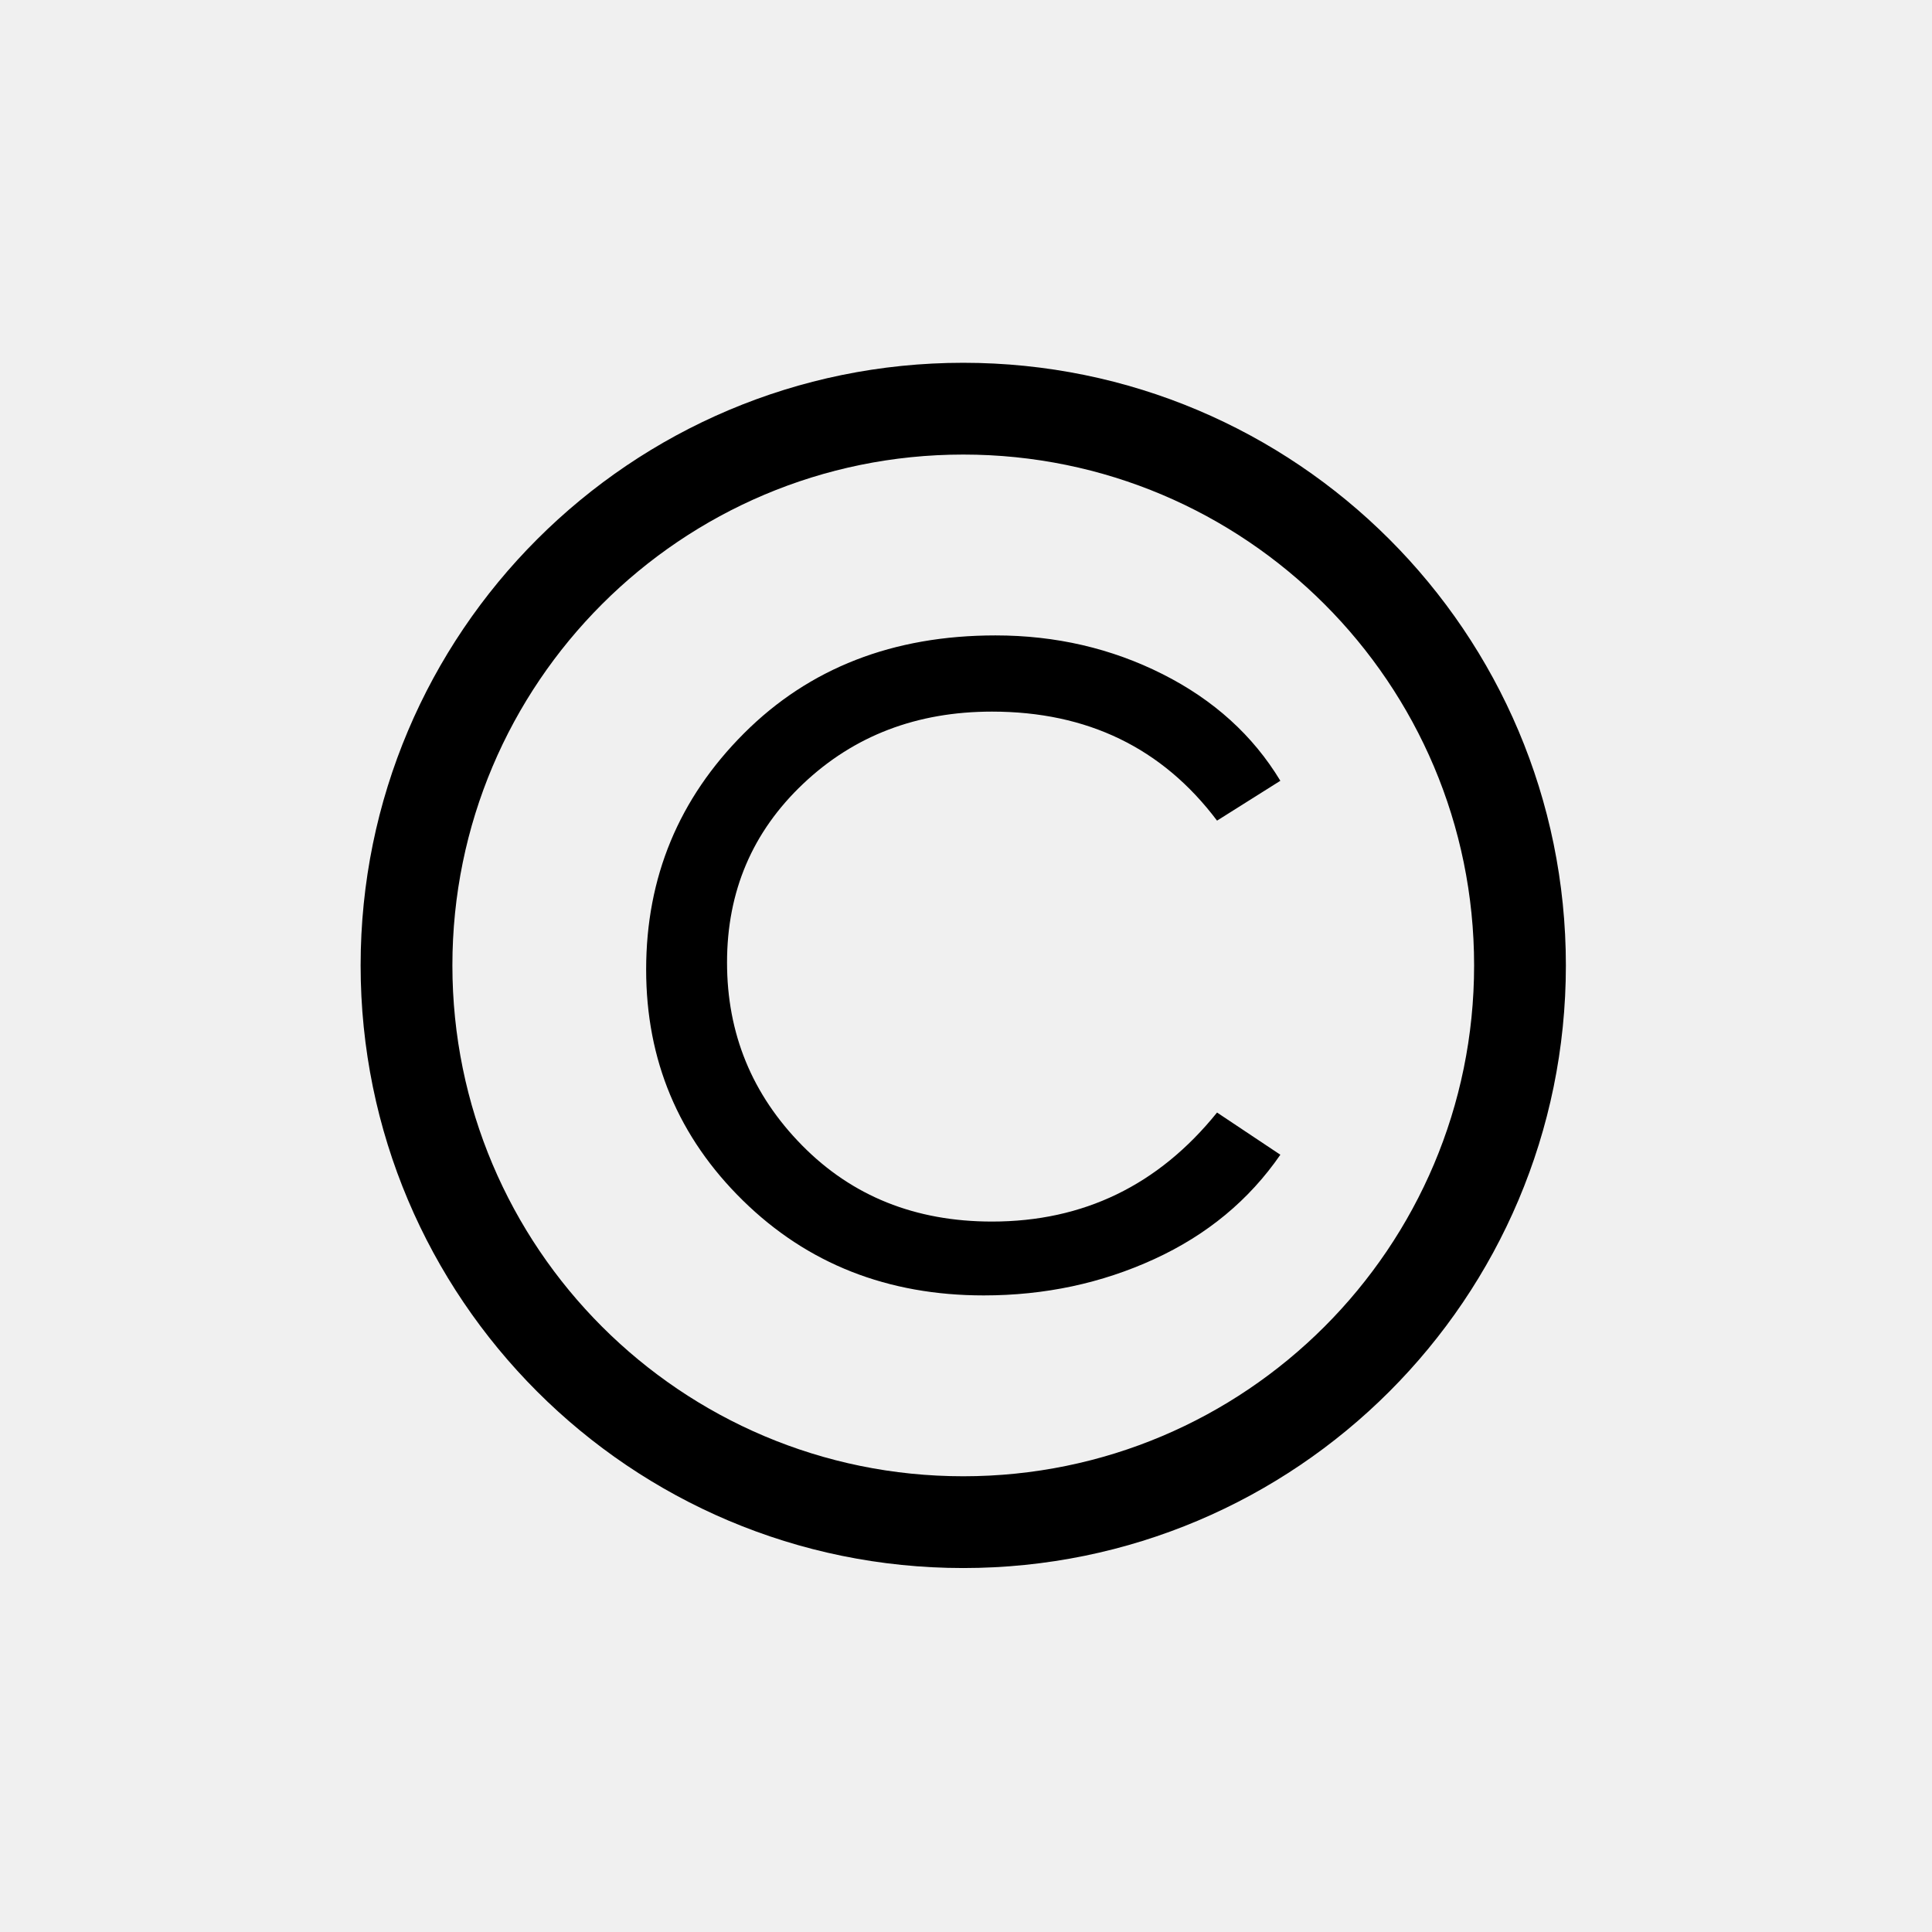
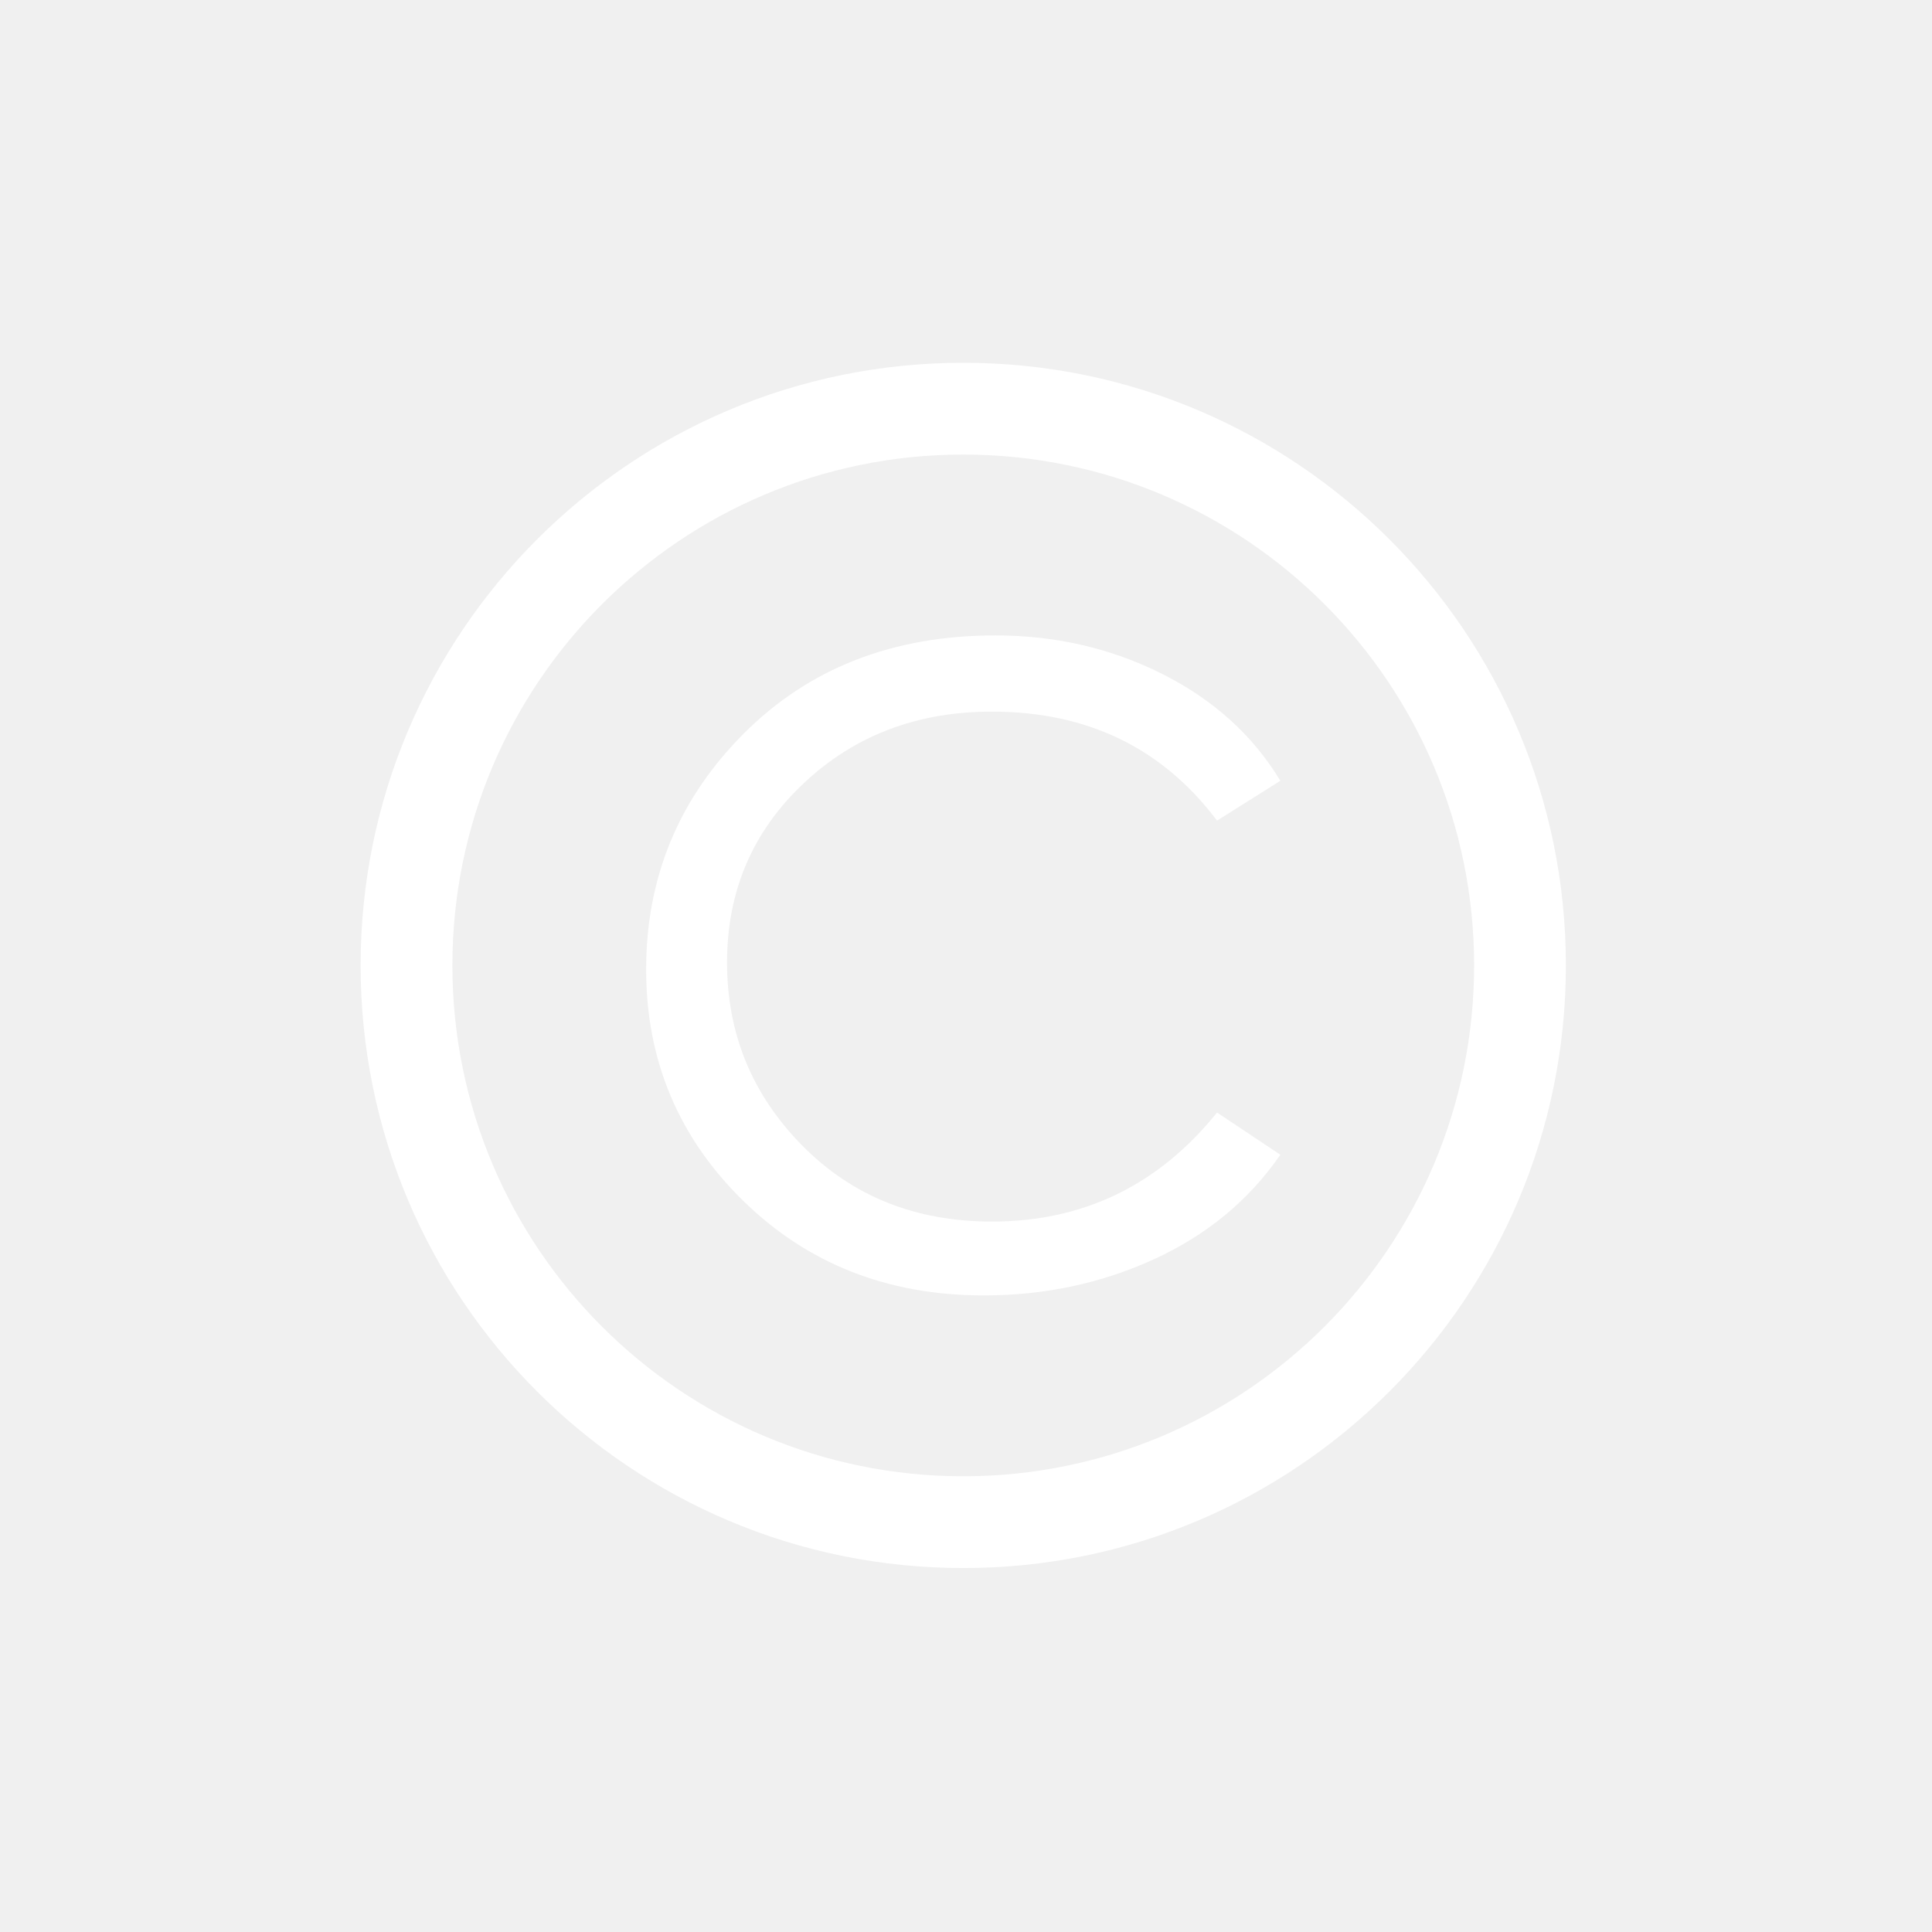
<svg xmlns="http://www.w3.org/2000/svg" t="1532665838354" class="icon" style="" viewBox="0 0 1024 1024" version="1.1" p-id="550" width="16" height="16">
  <defs>
    <style type="text/css" />
  </defs>
-   <path d="M678.613 413.829l-33.552 21.125c-28.999-38.523-68.765-57.784-119.296-57.784-39.765 0-73.113 12.737-100.033 38.212-26.93 25.475-40.388 57.067-40.388 94.754 0 37.698 13.252 70.007 39.766 96.929 26.504 26.93 60.055 40.387 100.655 40.387 48.464 0 88.229-19.261 119.296-57.783l33.552 22.367c-16.572 24.027-38.834 42.463-66.793 55.297s-58.095 19.262-90.404 19.262c-50.949 0-93.51-16.776-127.684-50.328s-51.26-74.346-51.26-122.403c0-48.872 17.291-90.61 51.882-125.199 34.581-34.582 79.006-51.882 133.275-51.882 31.891 0 61.405 6.836 88.54 20.504C643.295 370.957 664.109 389.81 678.613 413.829zM510.542 192.284c-176.402 0-319.404 143.003-319.404 319.405 0 176.404 143.002 319.404 319.404 319.404 176.405 0 319.405-143 319.405-319.404C829.947 335.287 686.947 192.284 510.542 192.284zM510.543 782.453c-149.54 0-270.765-121.224-270.765-270.764 0-149.538 121.225-270.765 270.765-270.765 149.539 0 270.764 121.227 270.764 270.765C781.307 661.229 660.082 782.453 510.543 782.453z" p-id="551" />
+   <path fill="#FFFFFF" d="M678.613 413.829l-33.552 21.125c-28.999-38.523-68.765-57.784-119.296-57.784-39.765 0-73.113 12.737-100.033 38.212-26.93 25.475-40.388 57.067-40.388 94.754 0 37.698 13.252 70.007 39.766 96.929 26.504 26.93 60.055 40.387 100.655 40.387 48.464 0 88.229-19.261 119.296-57.783l33.552 22.367c-16.572 24.027-38.834 42.463-66.793 55.297s-58.095 19.262-90.404 19.262c-50.949 0-93.51-16.776-127.684-50.328s-51.26-74.346-51.26-122.403c0-48.872 17.291-90.61 51.882-125.199 34.581-34.582 79.006-51.882 133.275-51.882 31.891 0 61.405 6.836 88.54 20.504C643.295 370.957 664.109 389.81 678.613 413.829zM510.542 192.284c-176.402 0-319.404 143.003-319.404 319.405 0 176.404 143.002 319.404 319.404 319.404 176.405 0 319.405-143 319.405-319.404C829.947 335.287 686.947 192.284 510.542 192.284zM510.543 782.453c-149.54 0-270.765-121.224-270.765-270.764 0-149.538 121.225-270.765 270.765-270.765 149.539 0 270.764 121.227 270.764 270.765C781.307 661.229 660.082 782.453 510.543 782.453z" p-id="551" />
</svg>
